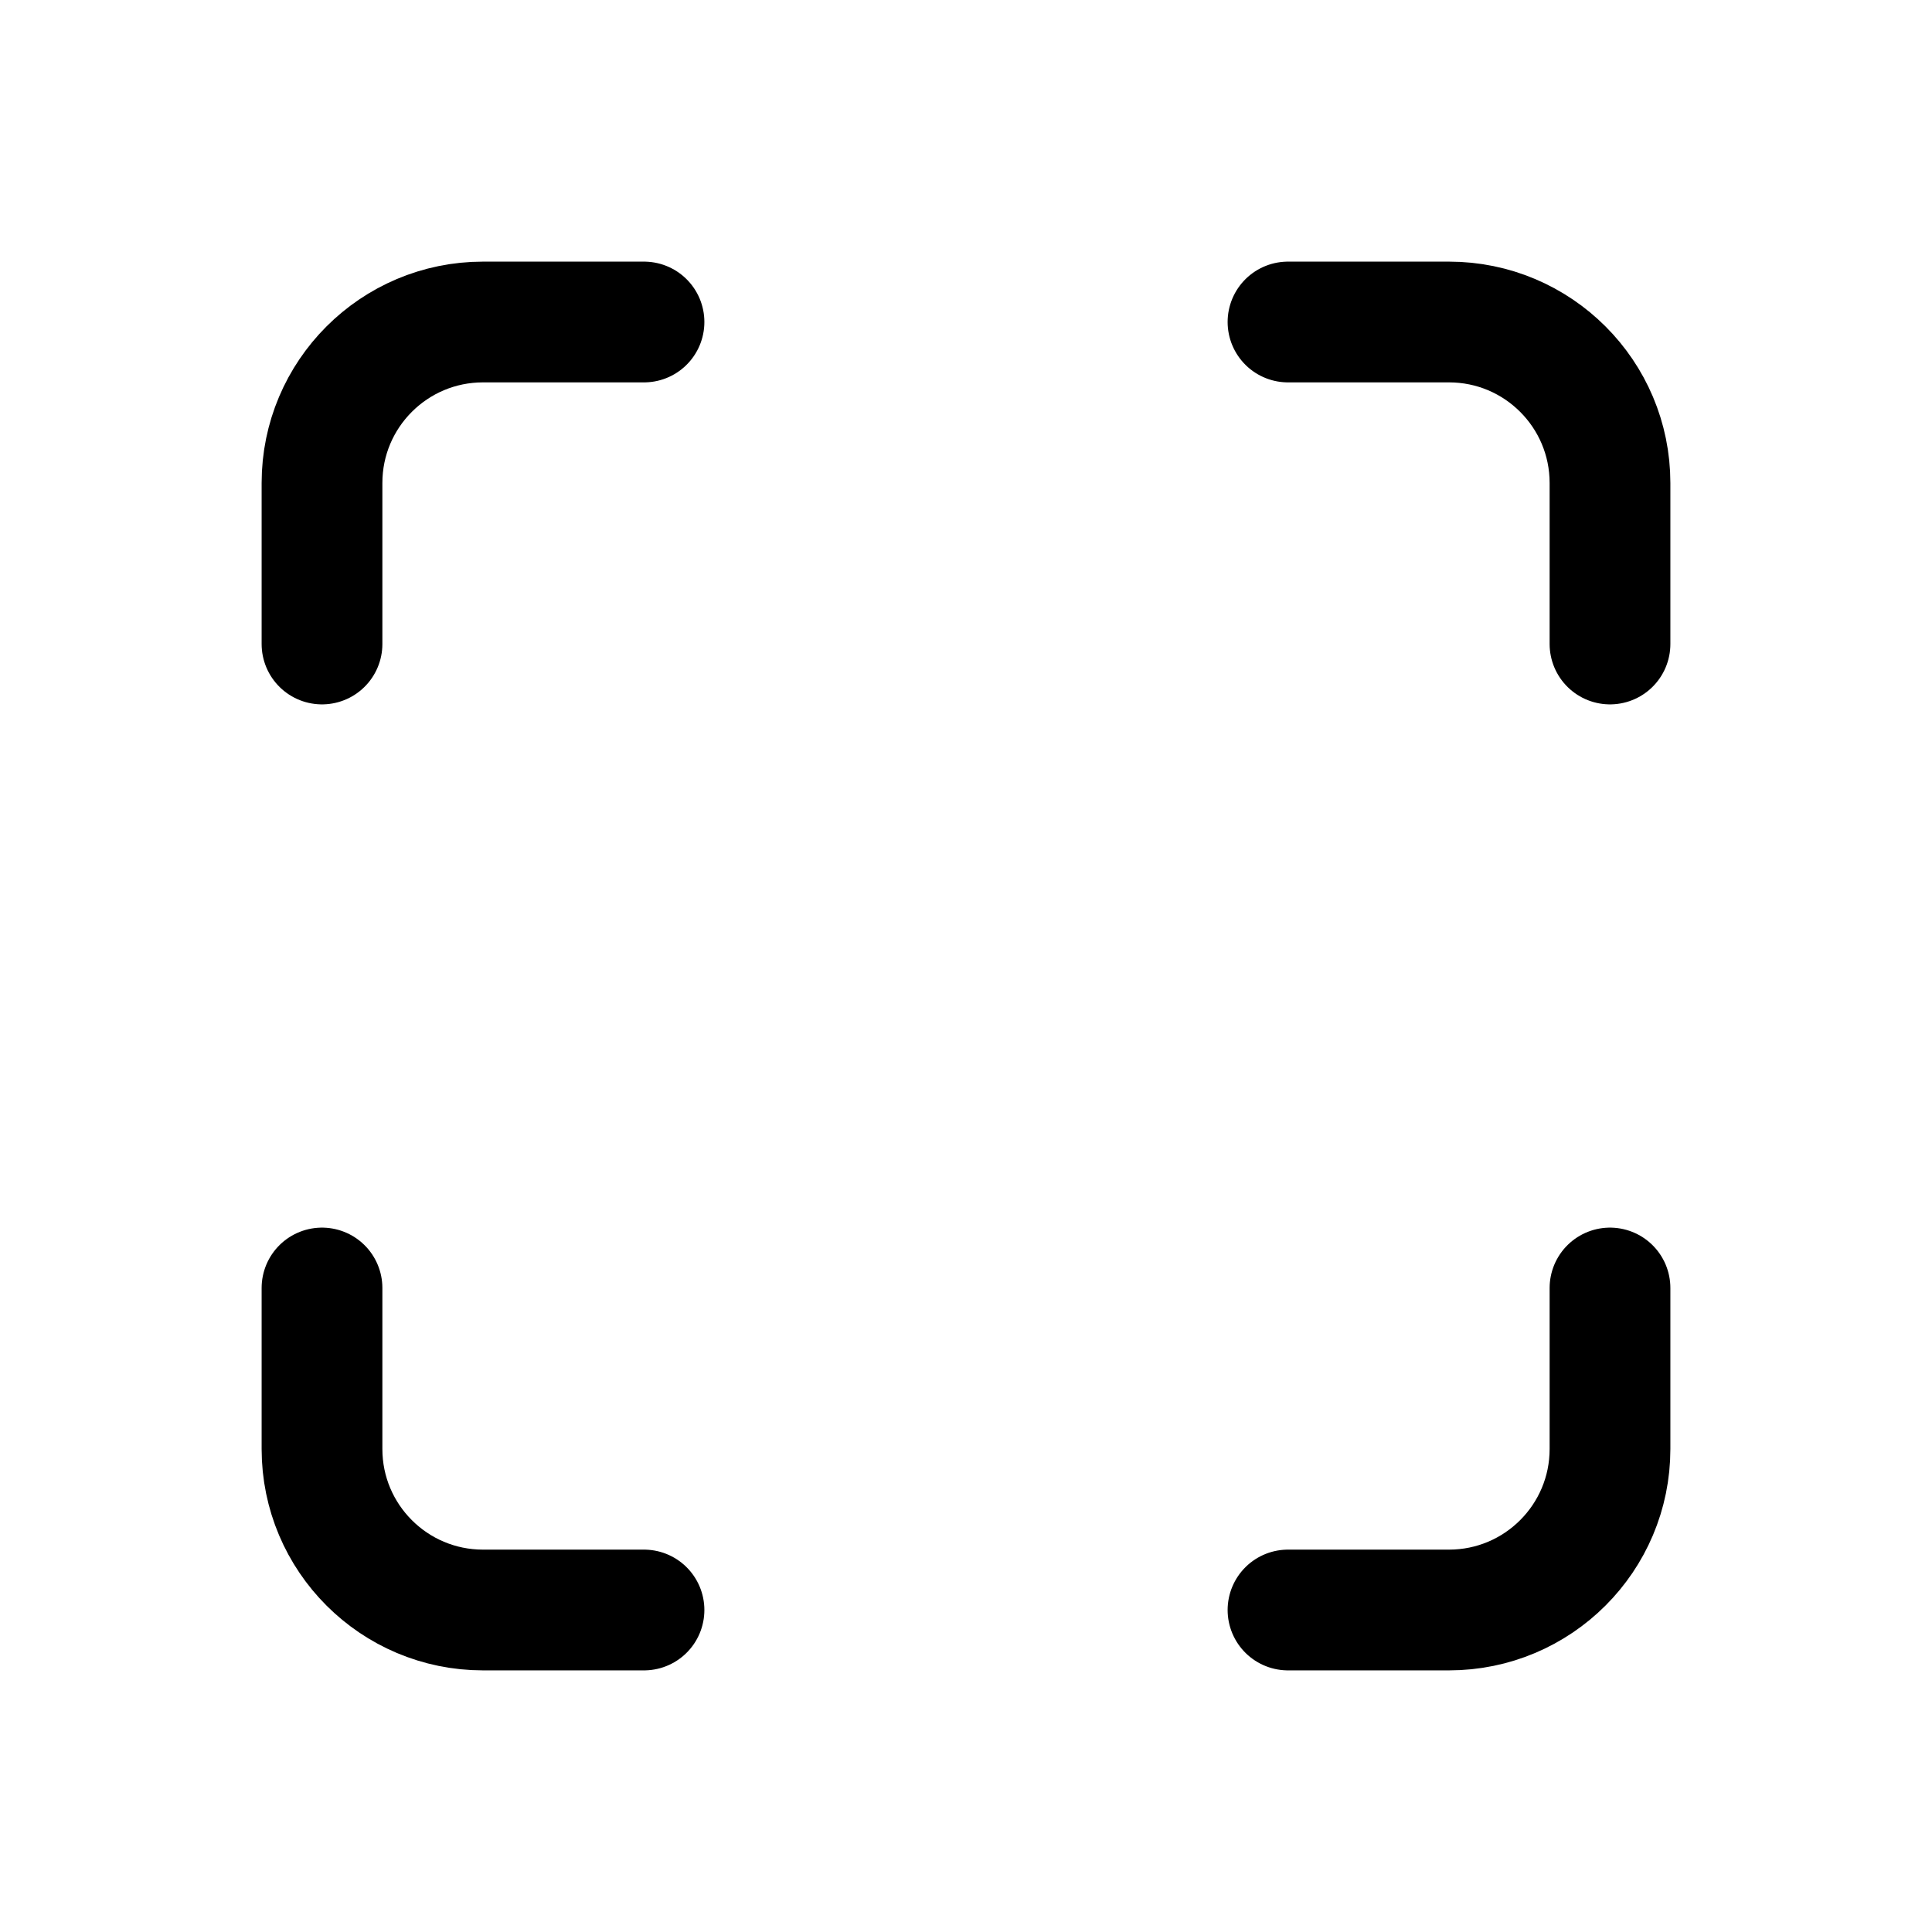
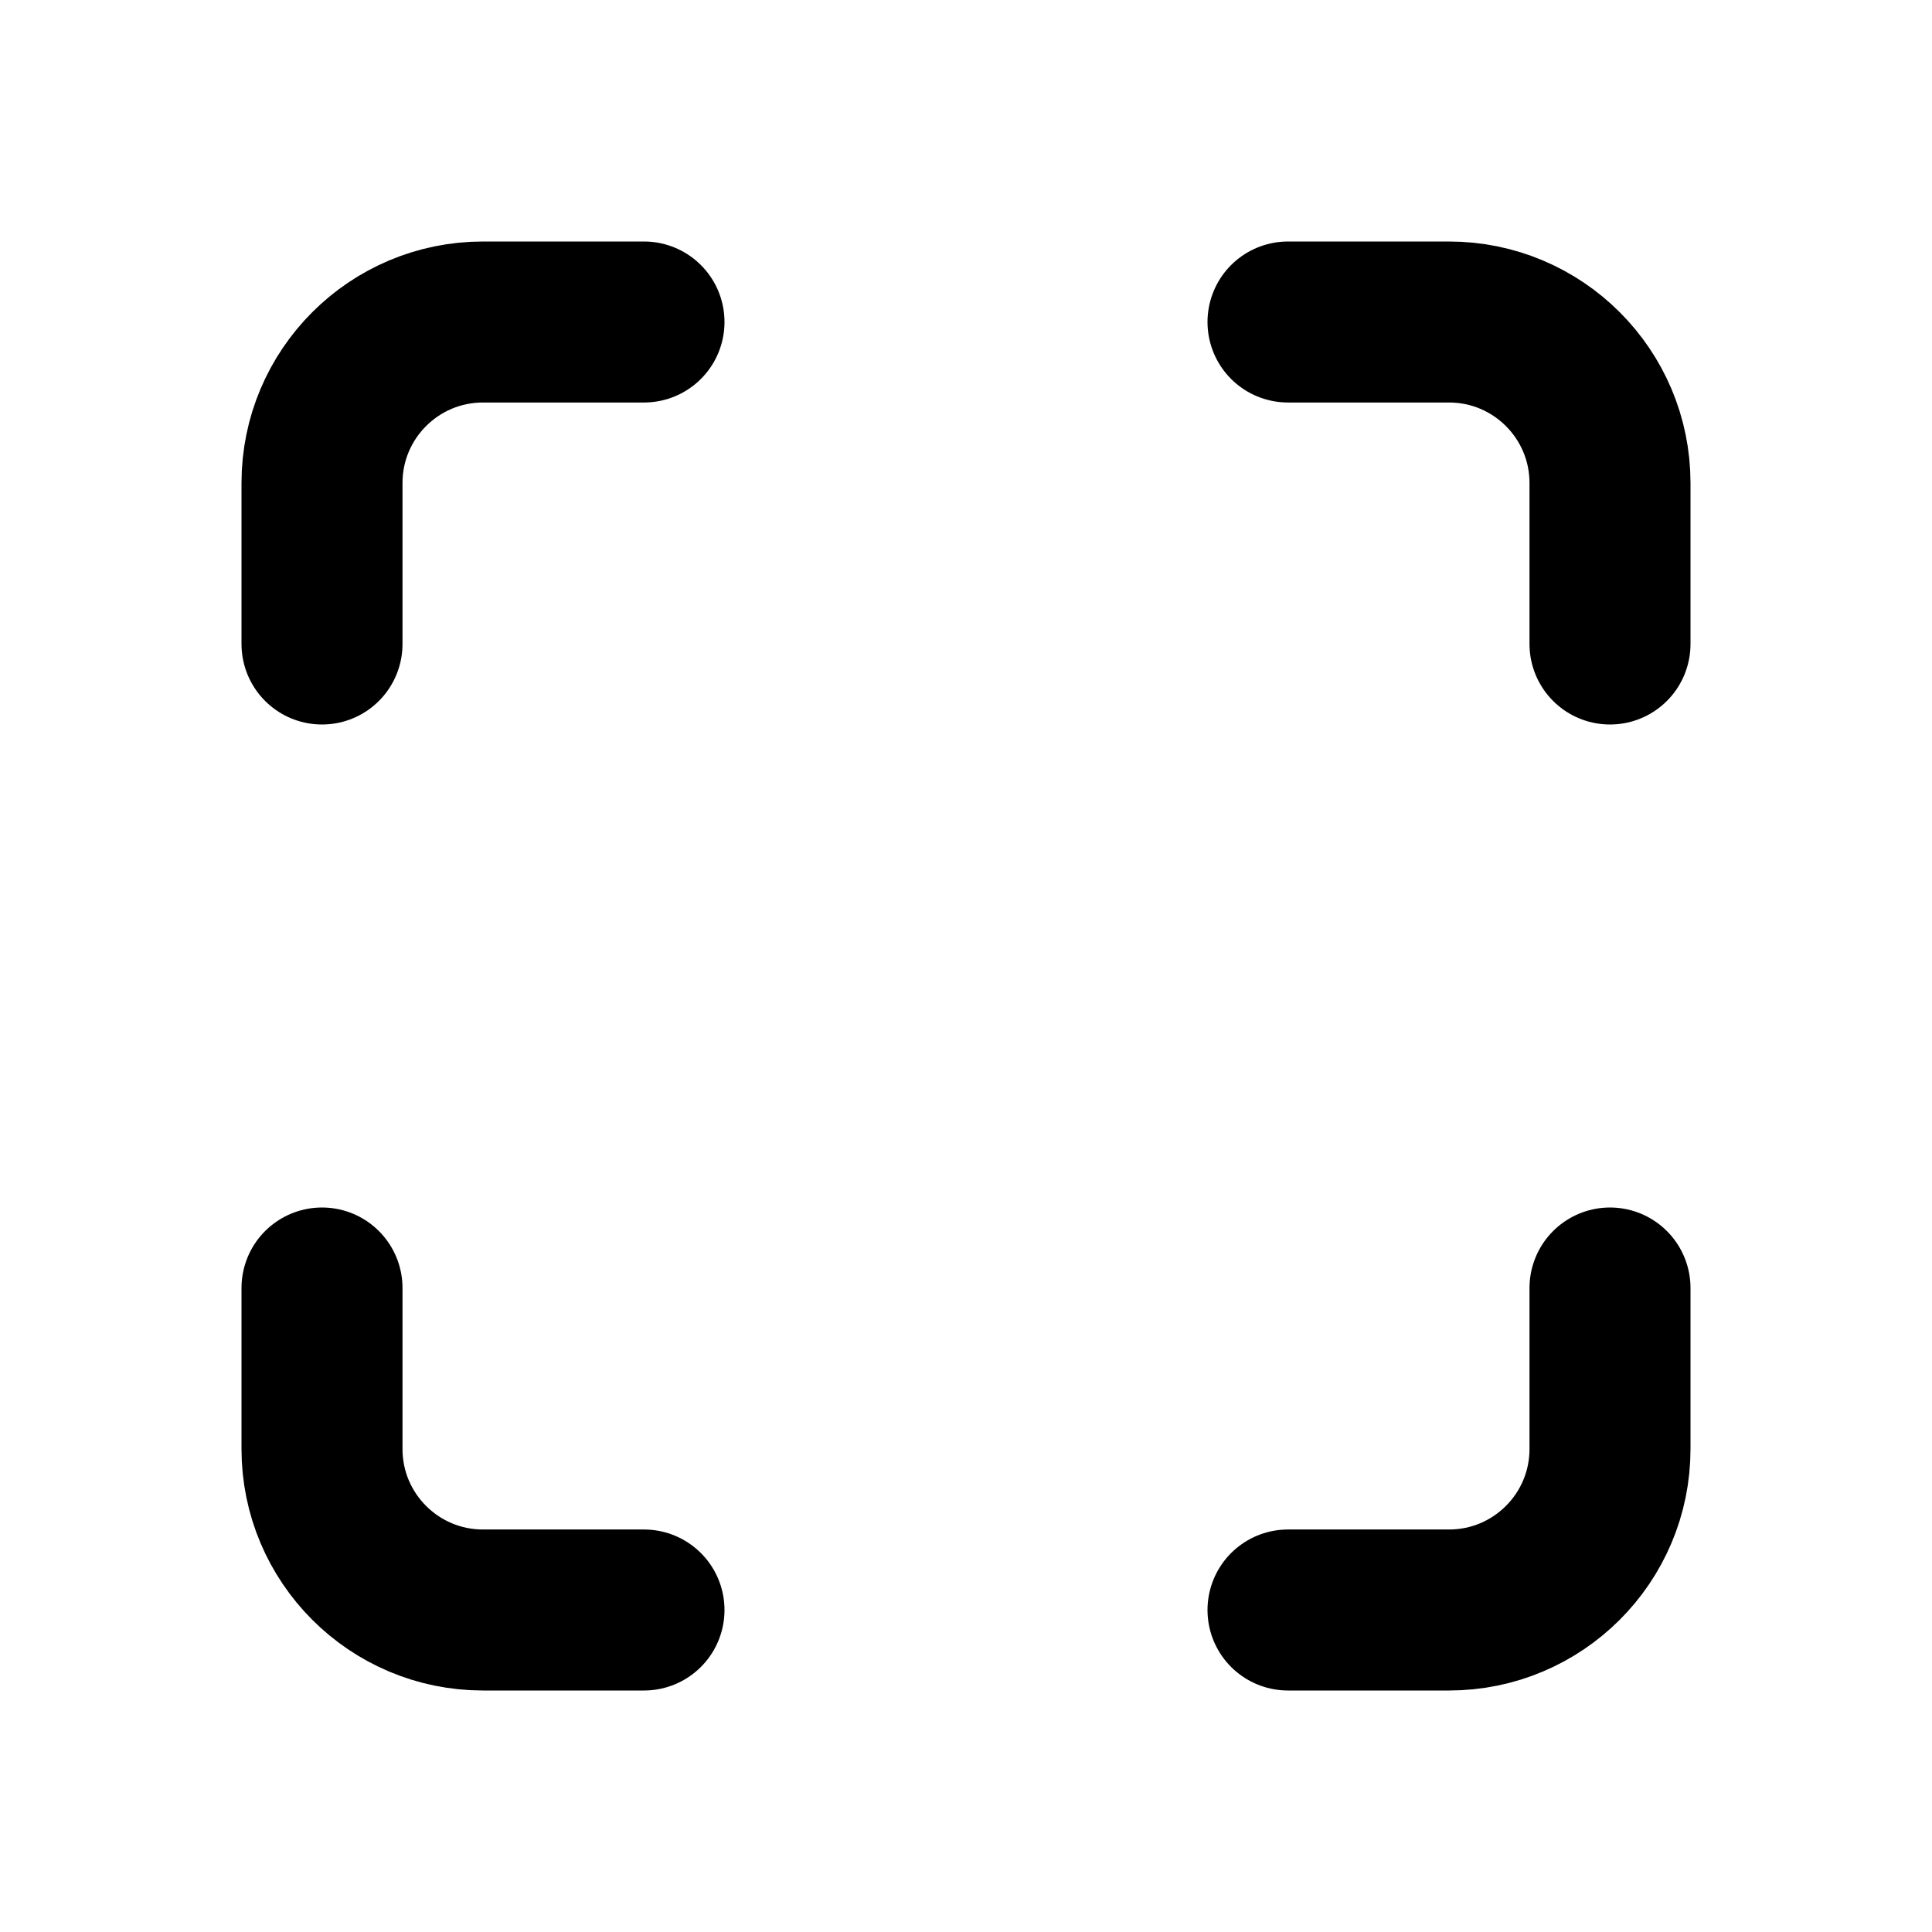
- <svg xmlns="http://www.w3.org/2000/svg" class="icon icon-tabler icon-tabler-maximize" viewBox="0 0 24 24" stroke-width="1.5" stroke="currentColor" fill="none" stroke-linecap="round" stroke-linejoin="round">
-   <path stroke="none" d="M0 0h24v24H0z" fill="none" />
-   <path d="M4 8v-2a2 2 0 0 1 2 -2h2" />
-   <path d="M4 16v2a2 2 0 0 0 2 2h2" />
-   <path d="M16 4h2a2 2 0 0 1 2 2v2" />
-   <path d="M16 20h2a2 2 0 0 0 2 -2v-2" />
+ <svg xmlns="http://www.w3.org/2000/svg" viewBox="0 0 24 24">
+   <path fill="none" stroke="currentColor" stroke-linecap="round" stroke-linejoin="round" stroke-width="2" d="M4 8V6a2 2 0 0 1 2-2h2M4 16v2a2 2 0 0 0 2 2h2m8-16h2a2 2 0 0 1 2 2v2m-4 12h2a2 2 0 0 0 2-2v-2" />
</svg>
